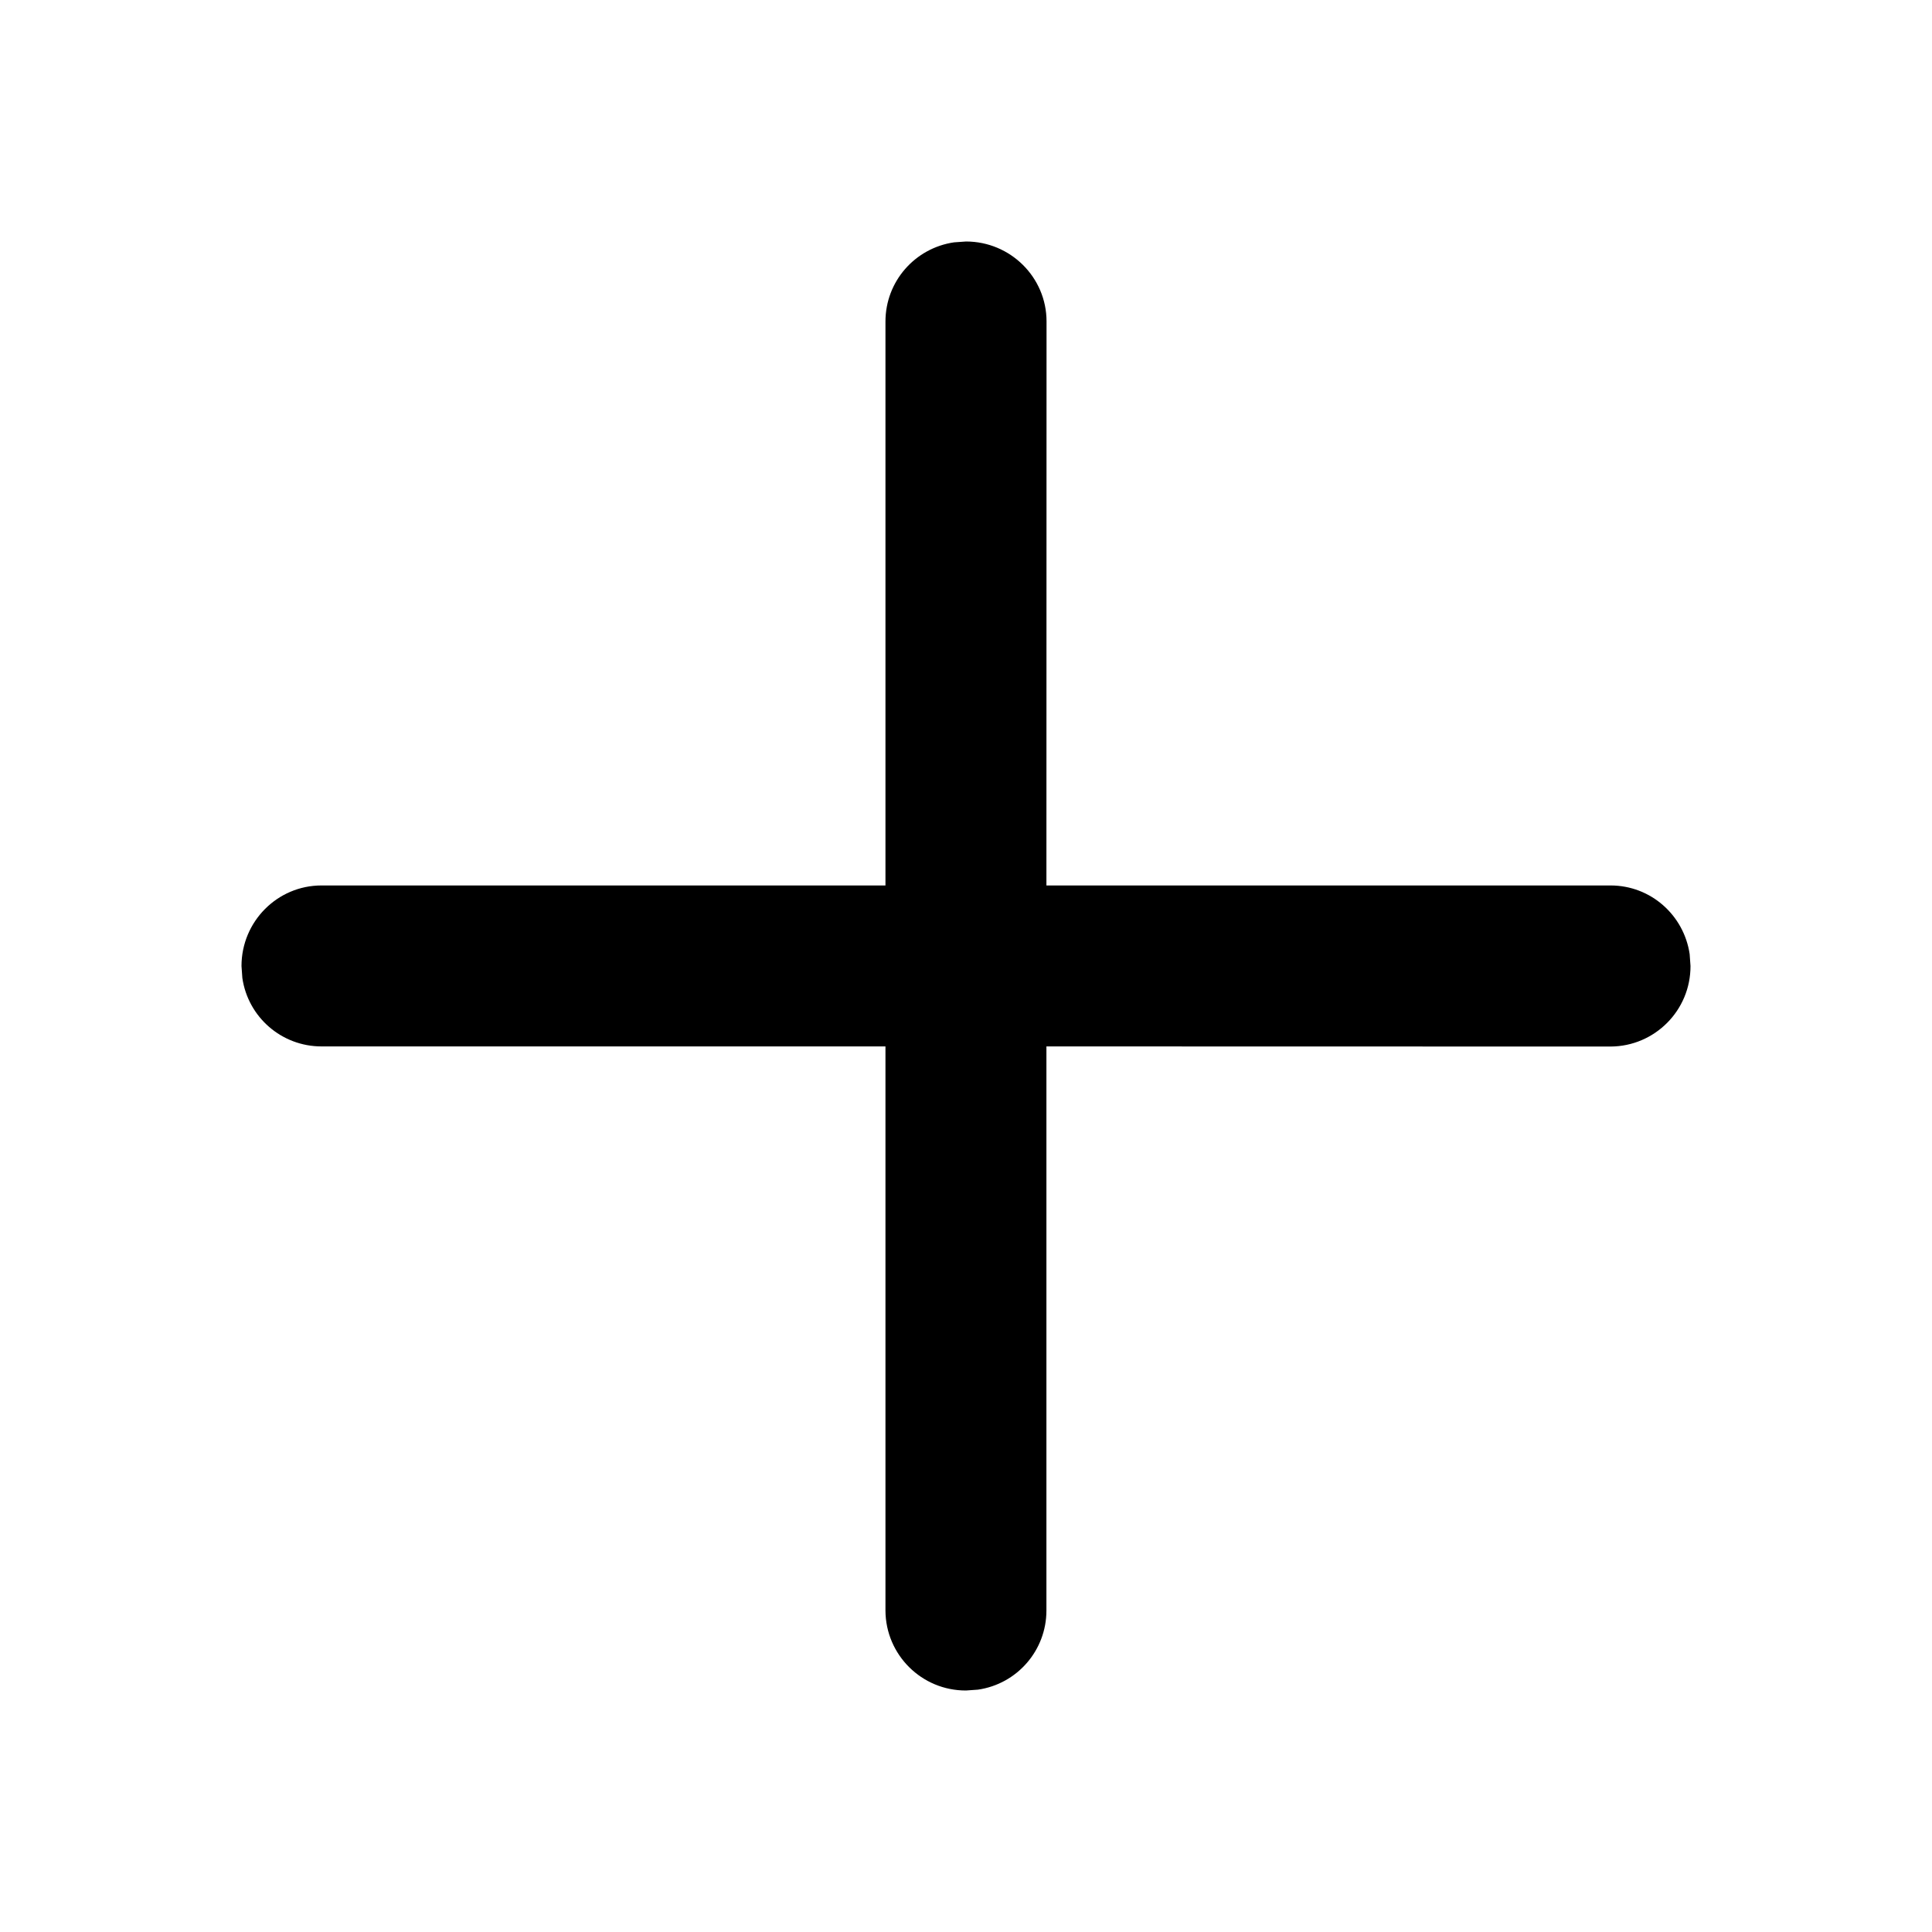
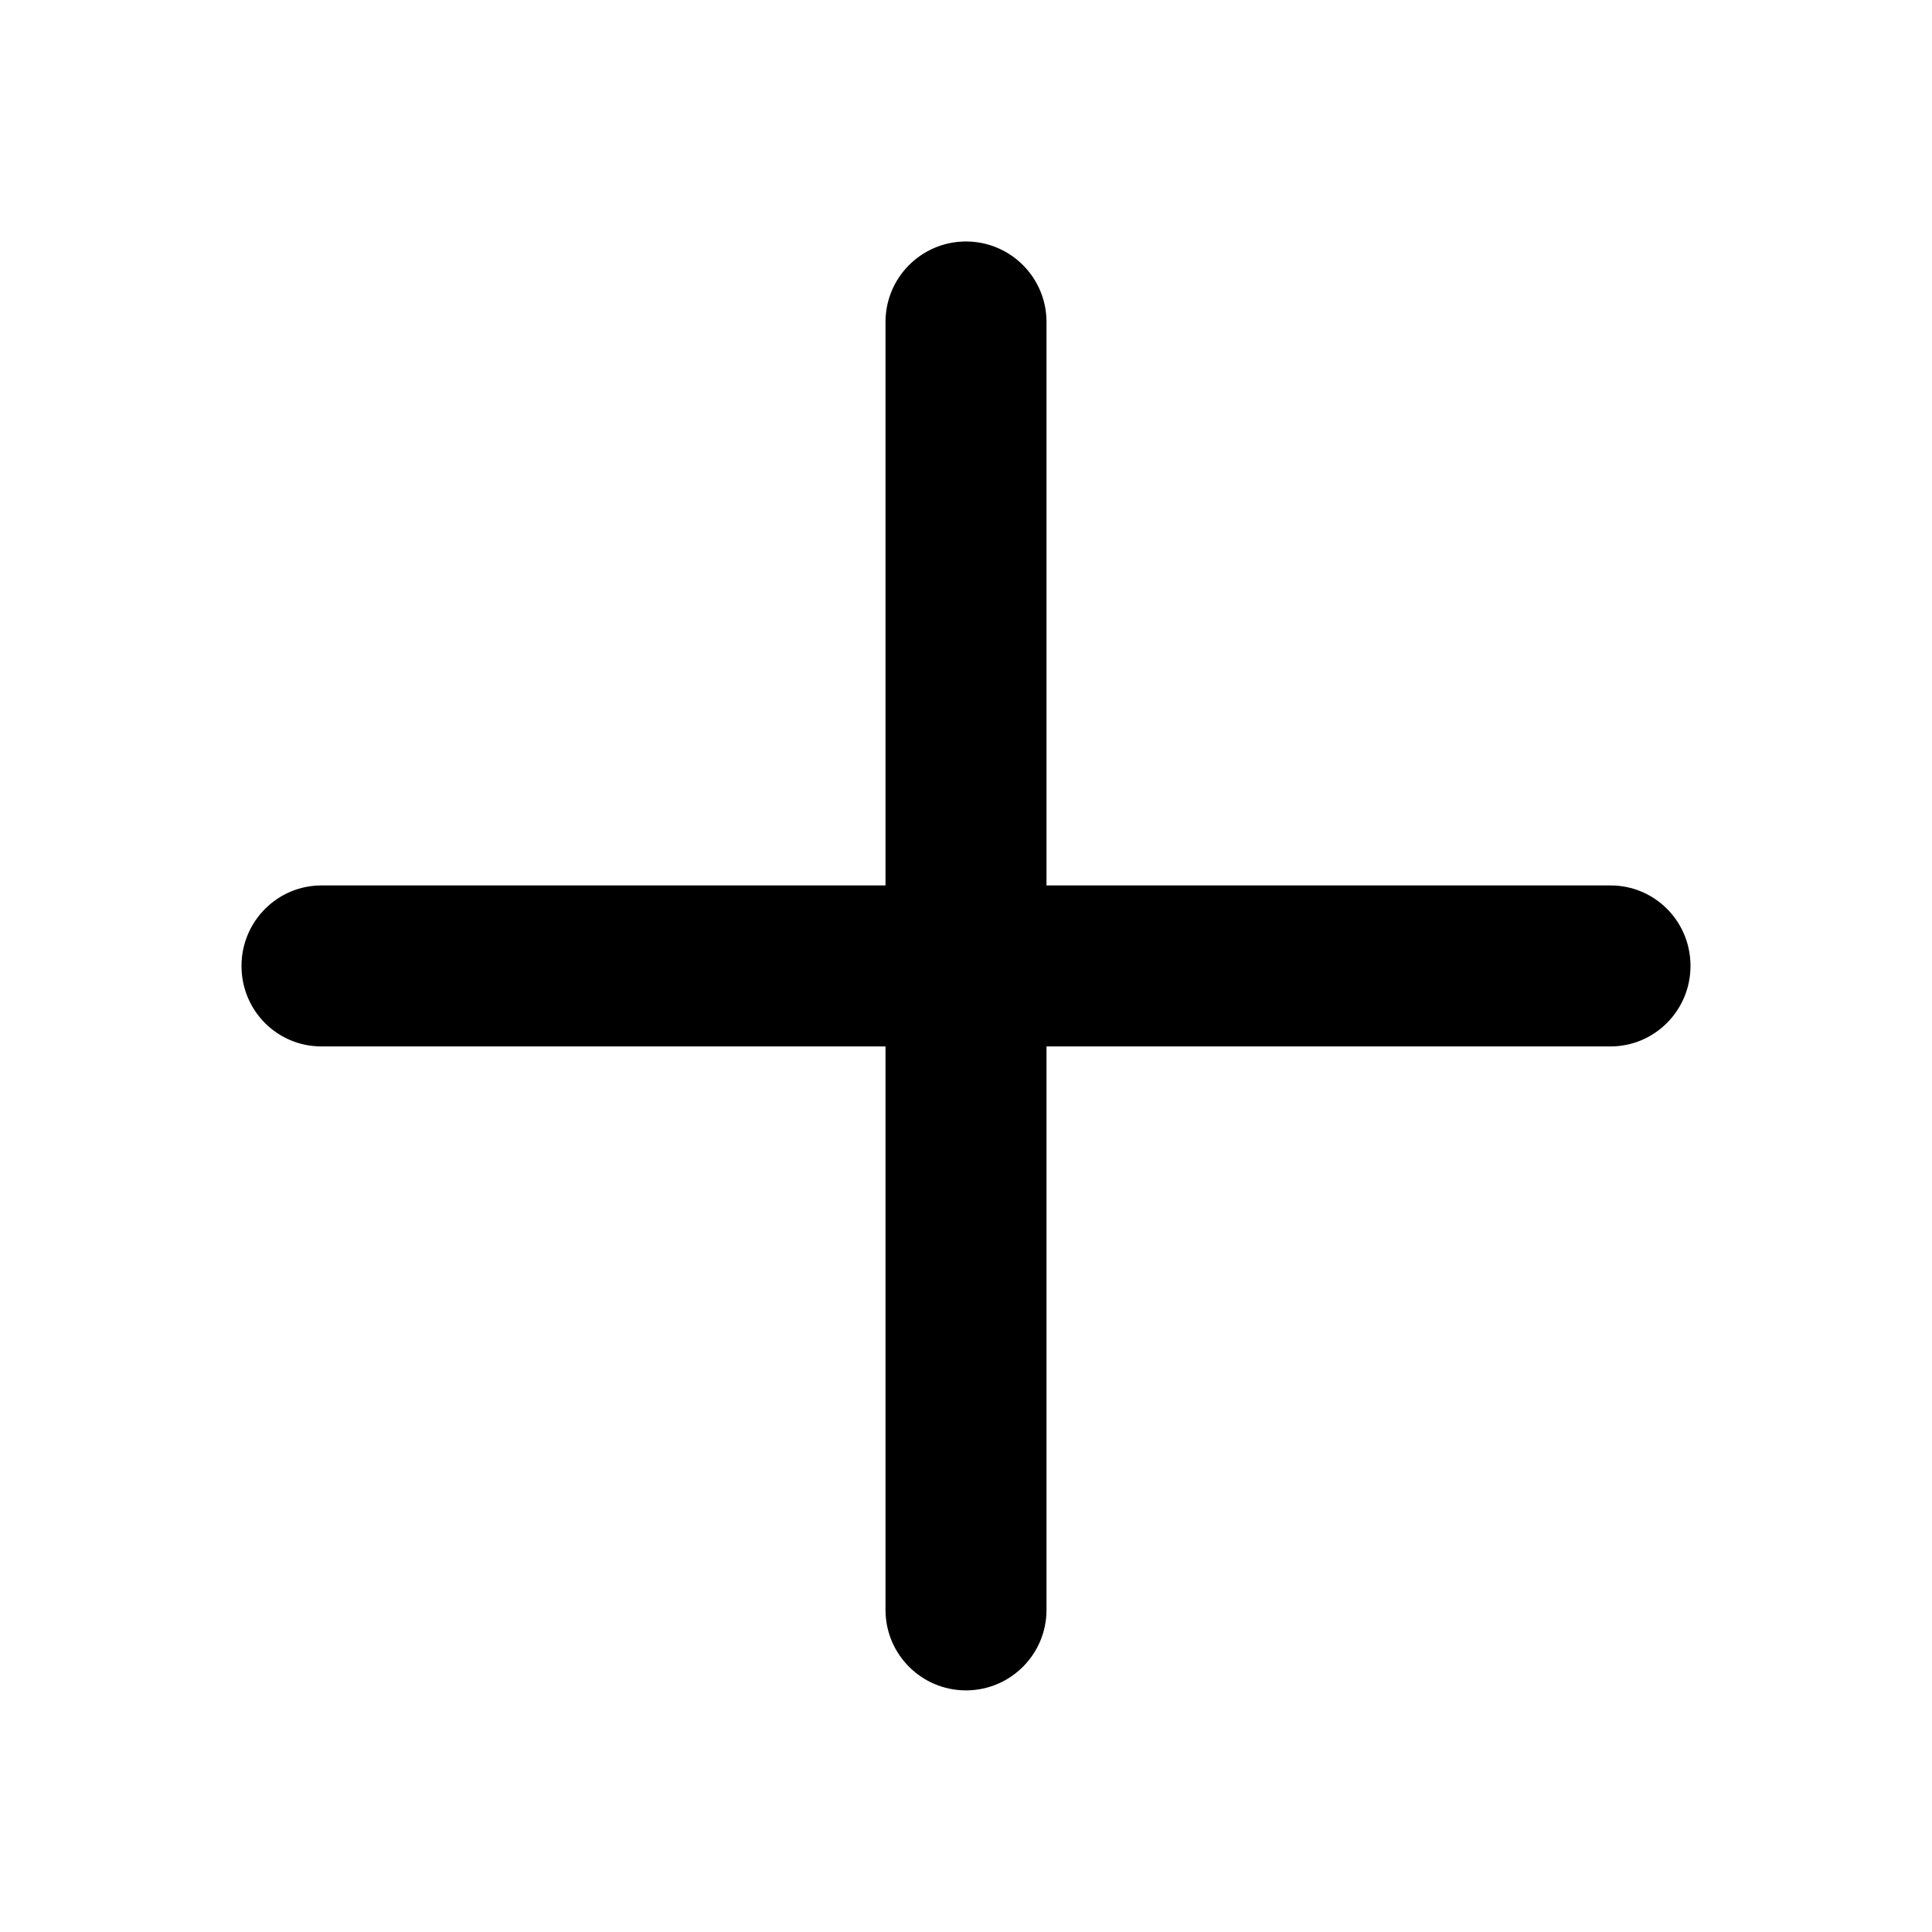
- <svg xmlns="http://www.w3.org/2000/svg" t="1598444910229" class="icon" viewBox="0 0 1024 1024" version="1.1" p-id="13760" width="16" height="16">
-   <defs>
-     <style type="text/css" />
-   </defs>
-   <path d="M512 128c23.552 0 42.688 19.008 42.688 42.368l-0.064 298.944h299.008c21.248 0 38.848 15.68 41.92 36.352L896 512a42.56 42.56 0 0 1-42.368 42.688l-299.008-0.064v299.008a42.368 42.368 0 0 1-36.288 41.92L512 896a42.56 42.56 0 0 1-42.688-42.368V554.624H170.368a42.368 42.368 0 0 1-41.92-36.288L128 512c0-23.552 19.008-42.688 42.368-42.688h298.944v-298.88c0-21.312 15.68-38.976 36.352-41.984L512 128z" p-id="13761" />
+ <svg xmlns="http://www.w3.org/2000/svg" viewBox="0 0 1024 1024">
+   <path d="M512 127.99c23.564 0 42.667 19.104 42.667 42.658l-.001 298.652h298.966c23.148 0 41.988 18.566 42.362 41.953l.006.71c0 23.55-18.987 42.664-42.368 42.664H554.666v298.652c0 23.323-18.717 42.275-41.96 42.652l-.706.005c-23.564 0-42.667-19.102-42.667-42.657V554.627H170.368c-23.148 0-41.988-18.524-42.362-41.952l-.006-.711c0-23.55 18.987-42.664 42.368-42.664h298.965V170.648c0-23.323 18.718-42.275 41.961-42.651l.706-.006z" fill="currentColor" fill-rule="evenodd" />
</svg>
